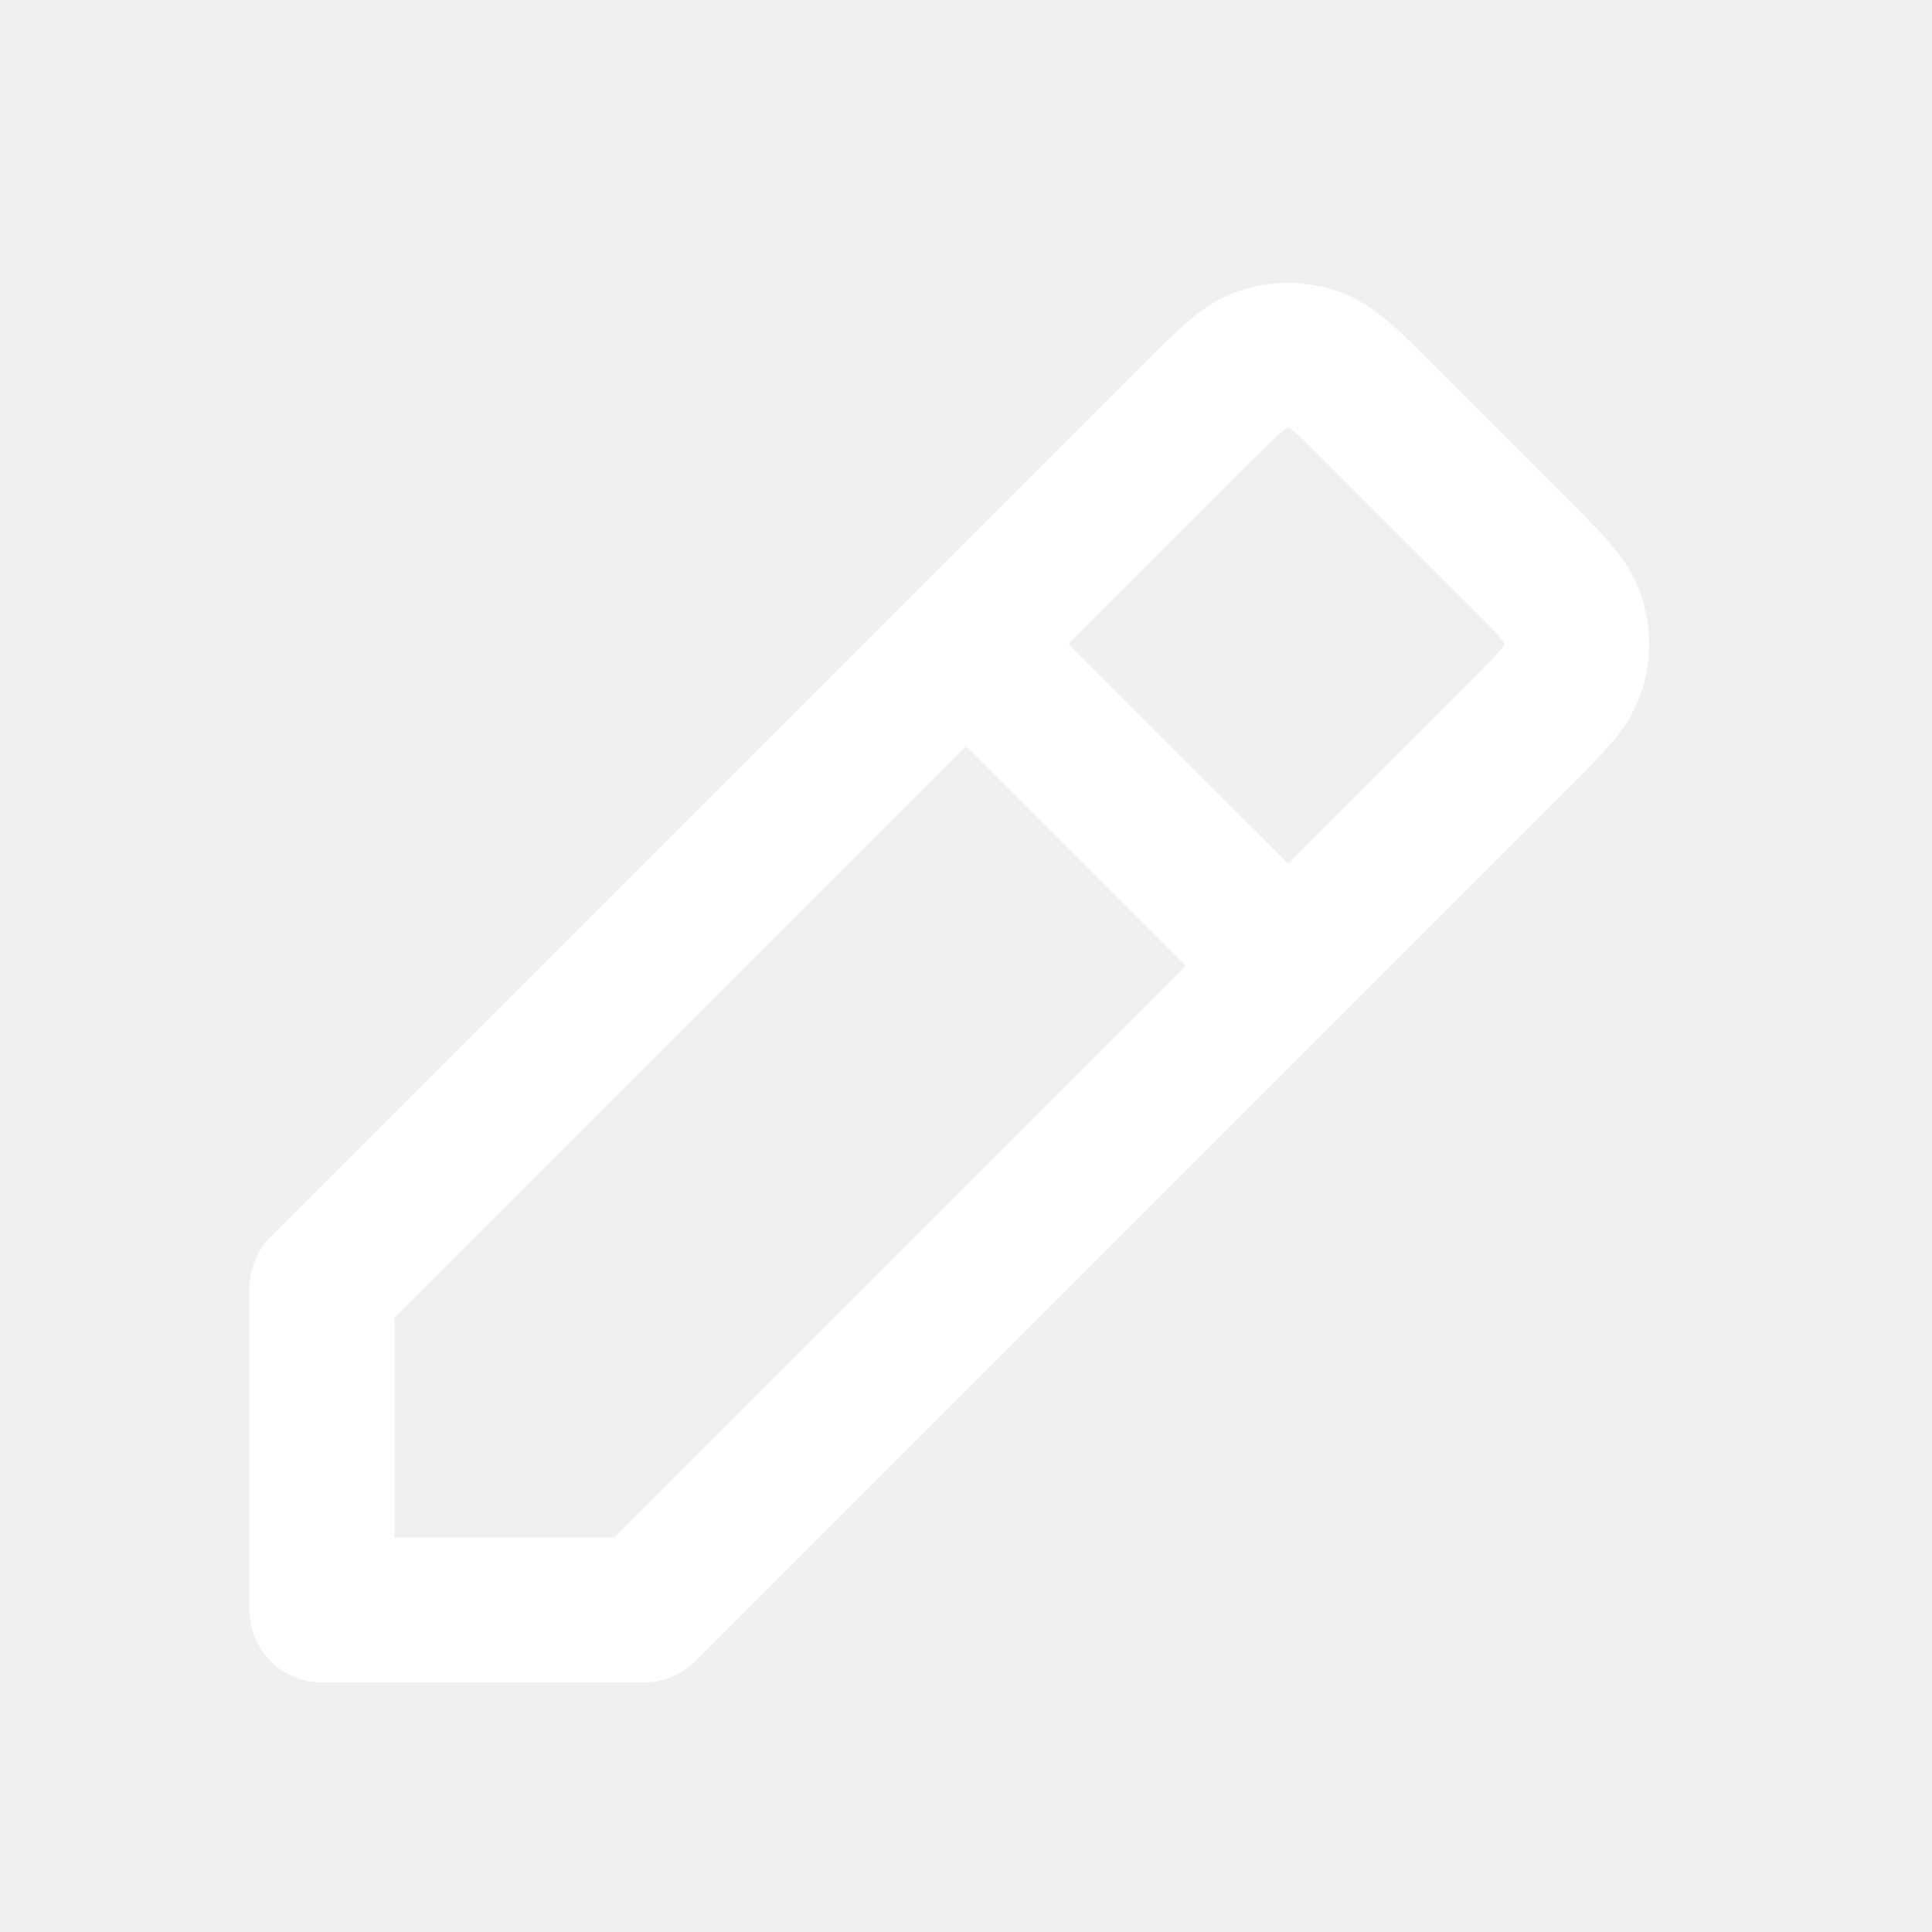
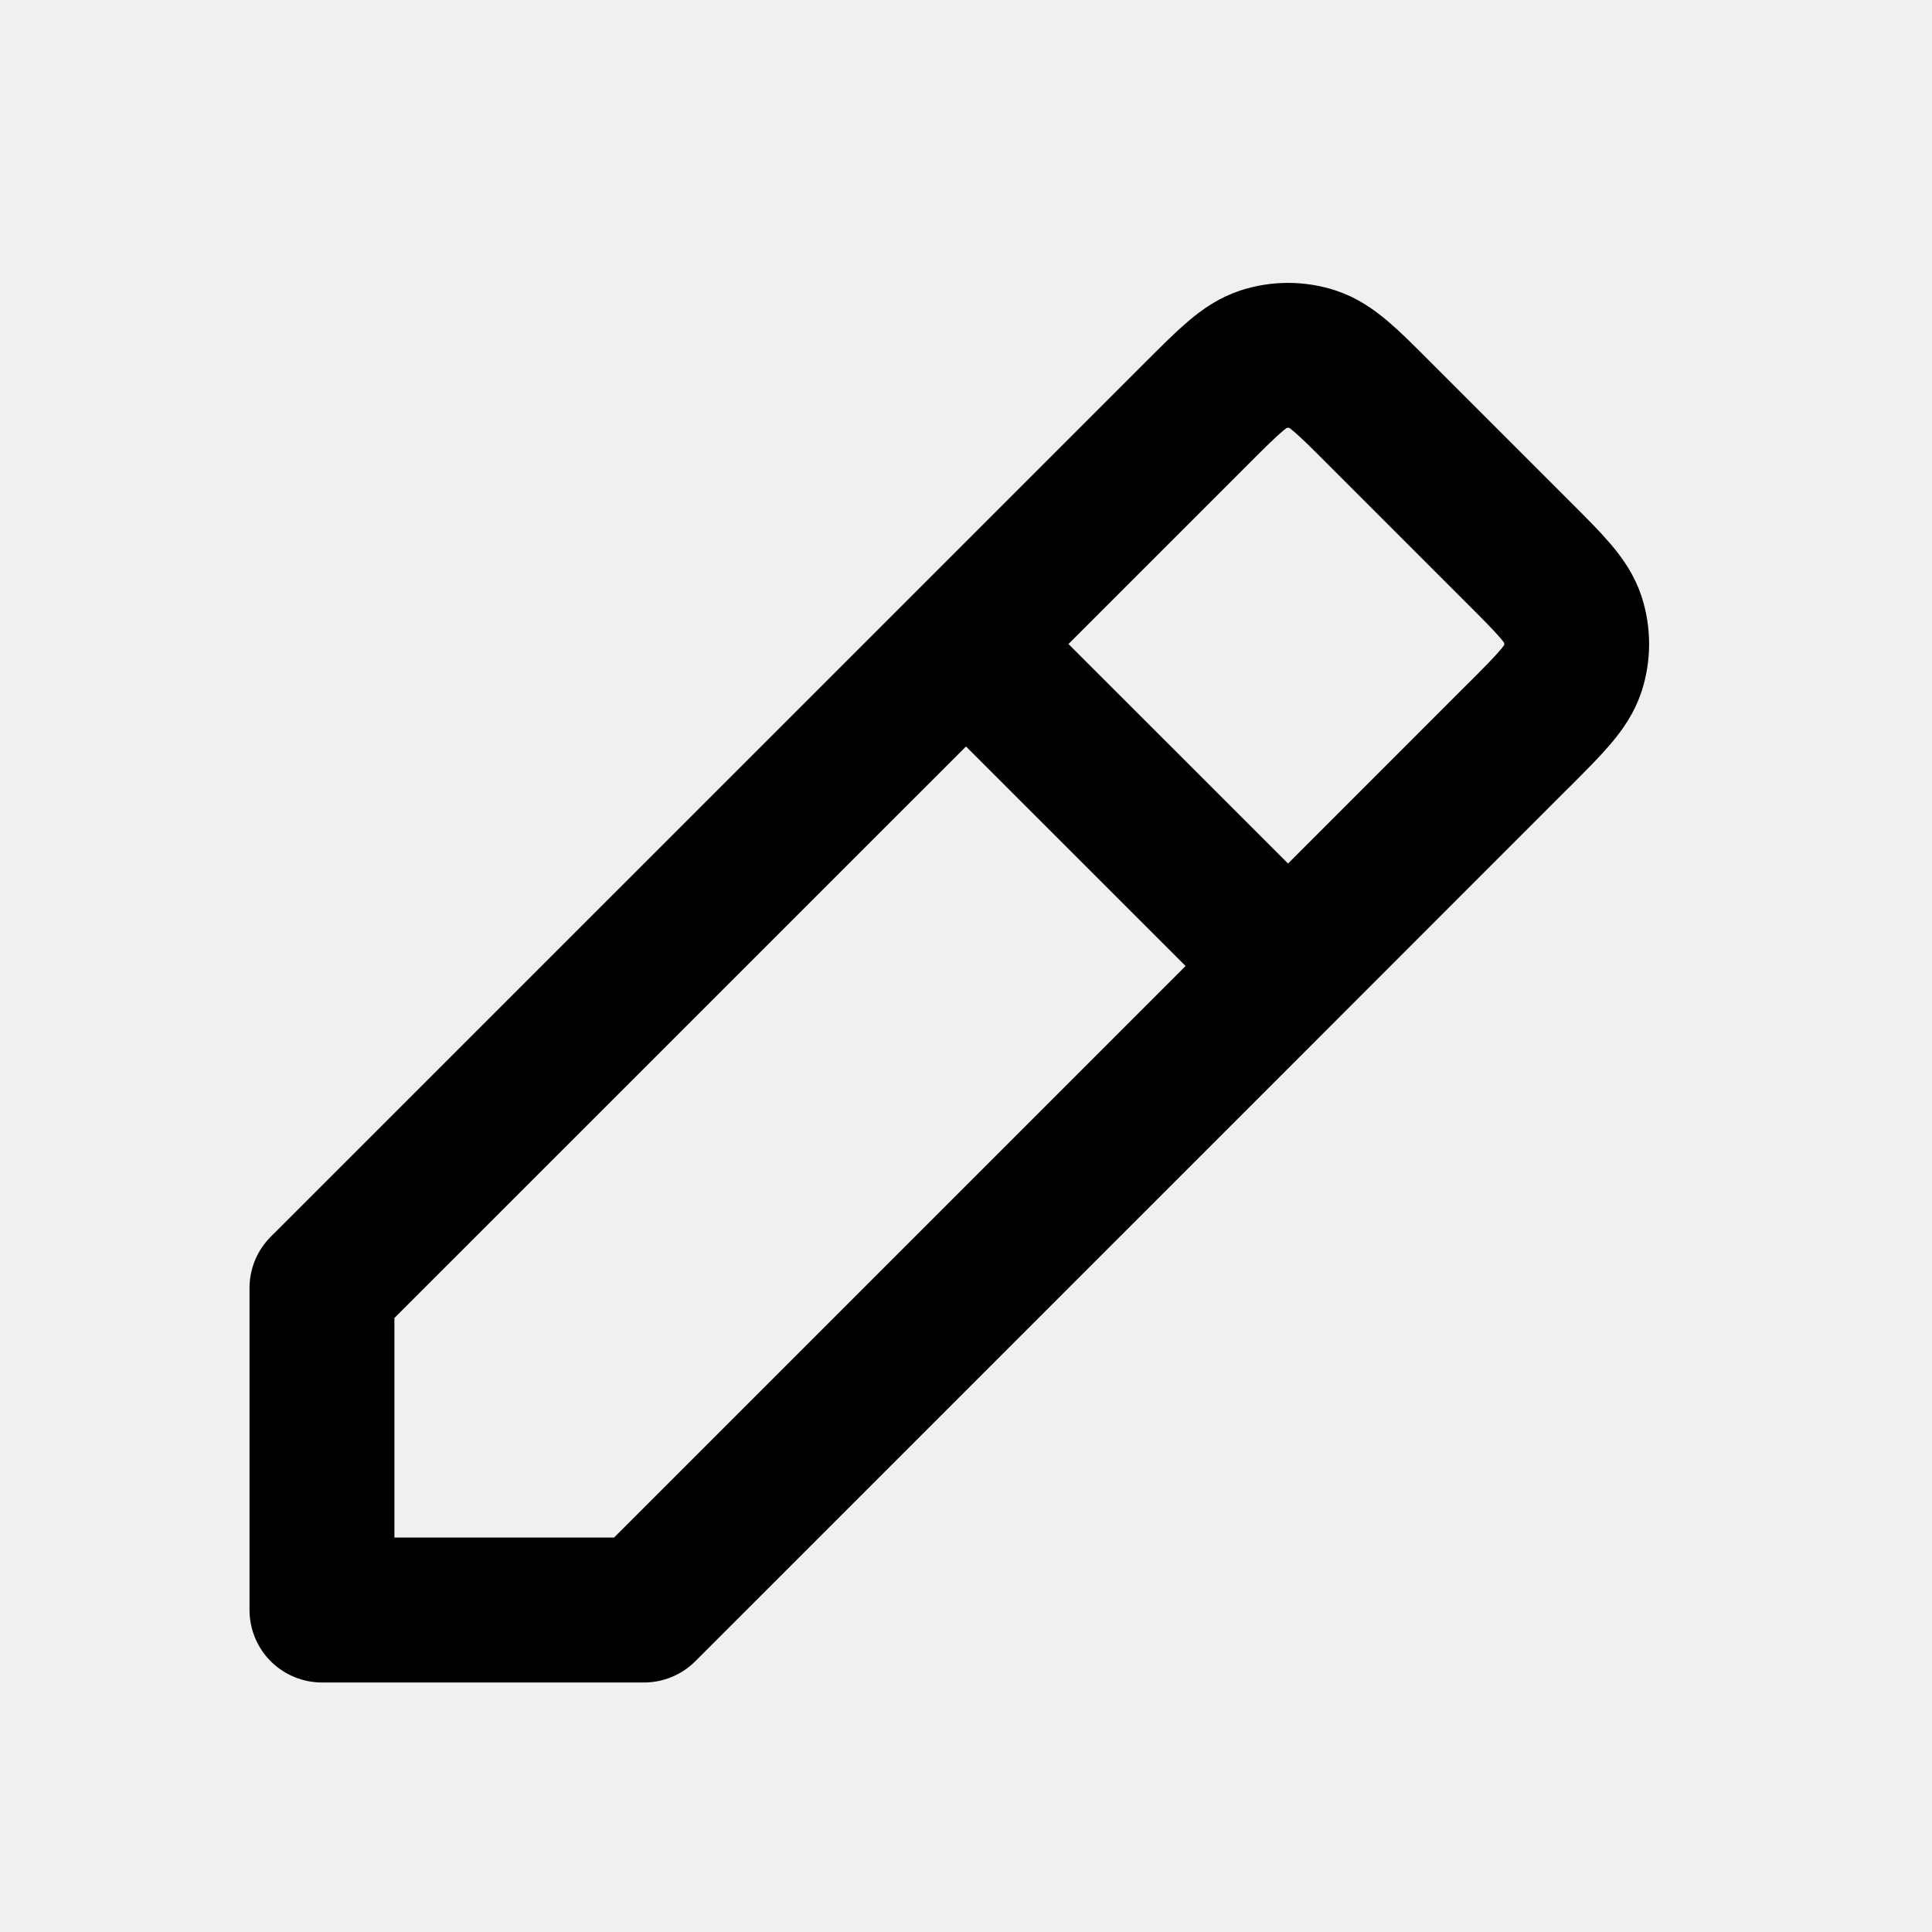
<svg xmlns="http://www.w3.org/2000/svg" width="20" height="20" viewBox="0 0 20 20" fill="none">
-   <path d="M10 6.667L3.333 13.333V16.667L6.667 16.667L13.334 10M10 6.667L12.391 4.276L12.392 4.275C12.721 3.946 12.886 3.781 13.076 3.719C13.243 3.665 13.424 3.665 13.591 3.719C13.781 3.781 13.946 3.945 14.274 4.274L15.724 5.724C16.054 6.054 16.219 6.219 16.281 6.409C16.335 6.577 16.335 6.757 16.281 6.924C16.219 7.114 16.054 7.279 15.725 7.609L15.724 7.609L13.334 10M10 6.667L13.334 10" stroke="white" stroke-width="1.5" stroke-linecap="round" stroke-linejoin="round" />
+   <path d="M10 6.667L3.333 13.333V16.667L6.667 16.667L13.334 10M10 6.667L12.391 4.276L12.392 4.275C12.721 3.946 12.886 3.781 13.076 3.719C13.243 3.665 13.424 3.665 13.591 3.719C13.781 3.781 13.946 3.945 14.274 4.274L15.724 5.724C16.054 6.054 16.219 6.219 16.281 6.409C16.335 6.577 16.335 6.757 16.281 6.924C16.219 7.114 16.054 7.279 15.725 7.609L15.724 7.609L13.334 10M10 6.667L13.334 10" stroke="currentColor" stroke-width="1.5" stroke-linecap="round" stroke-linejoin="round" />
</svg>
